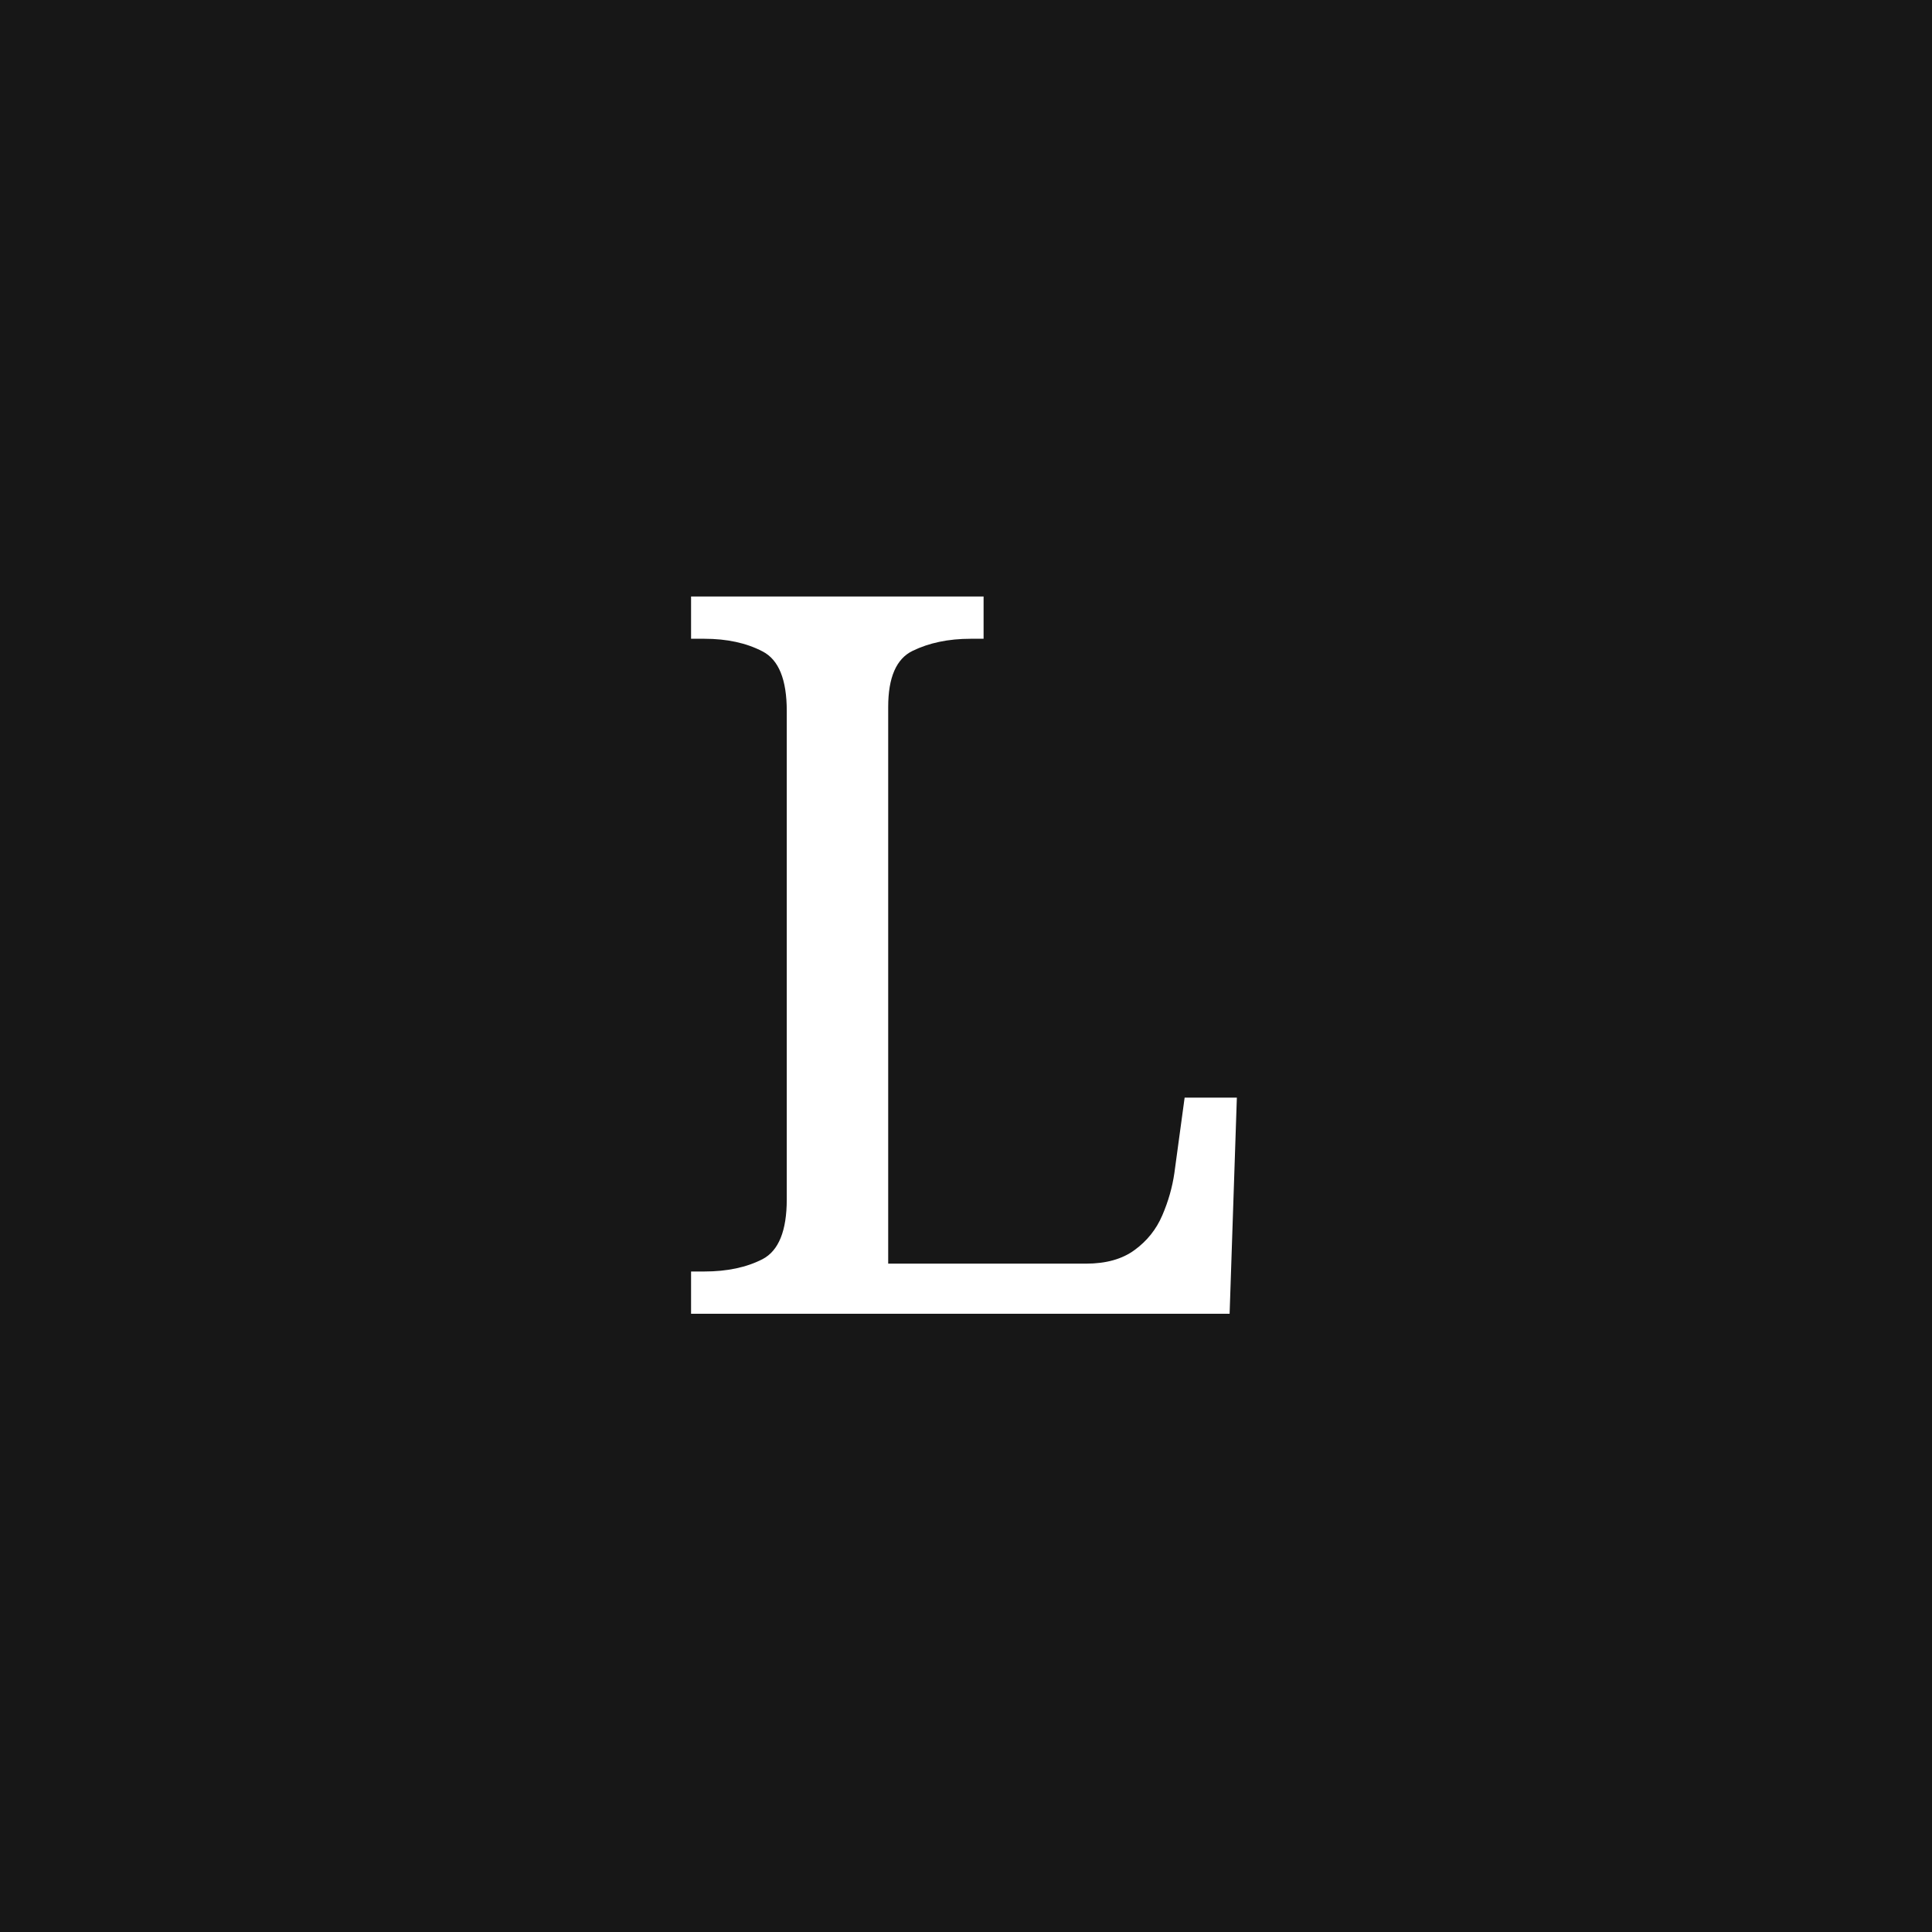
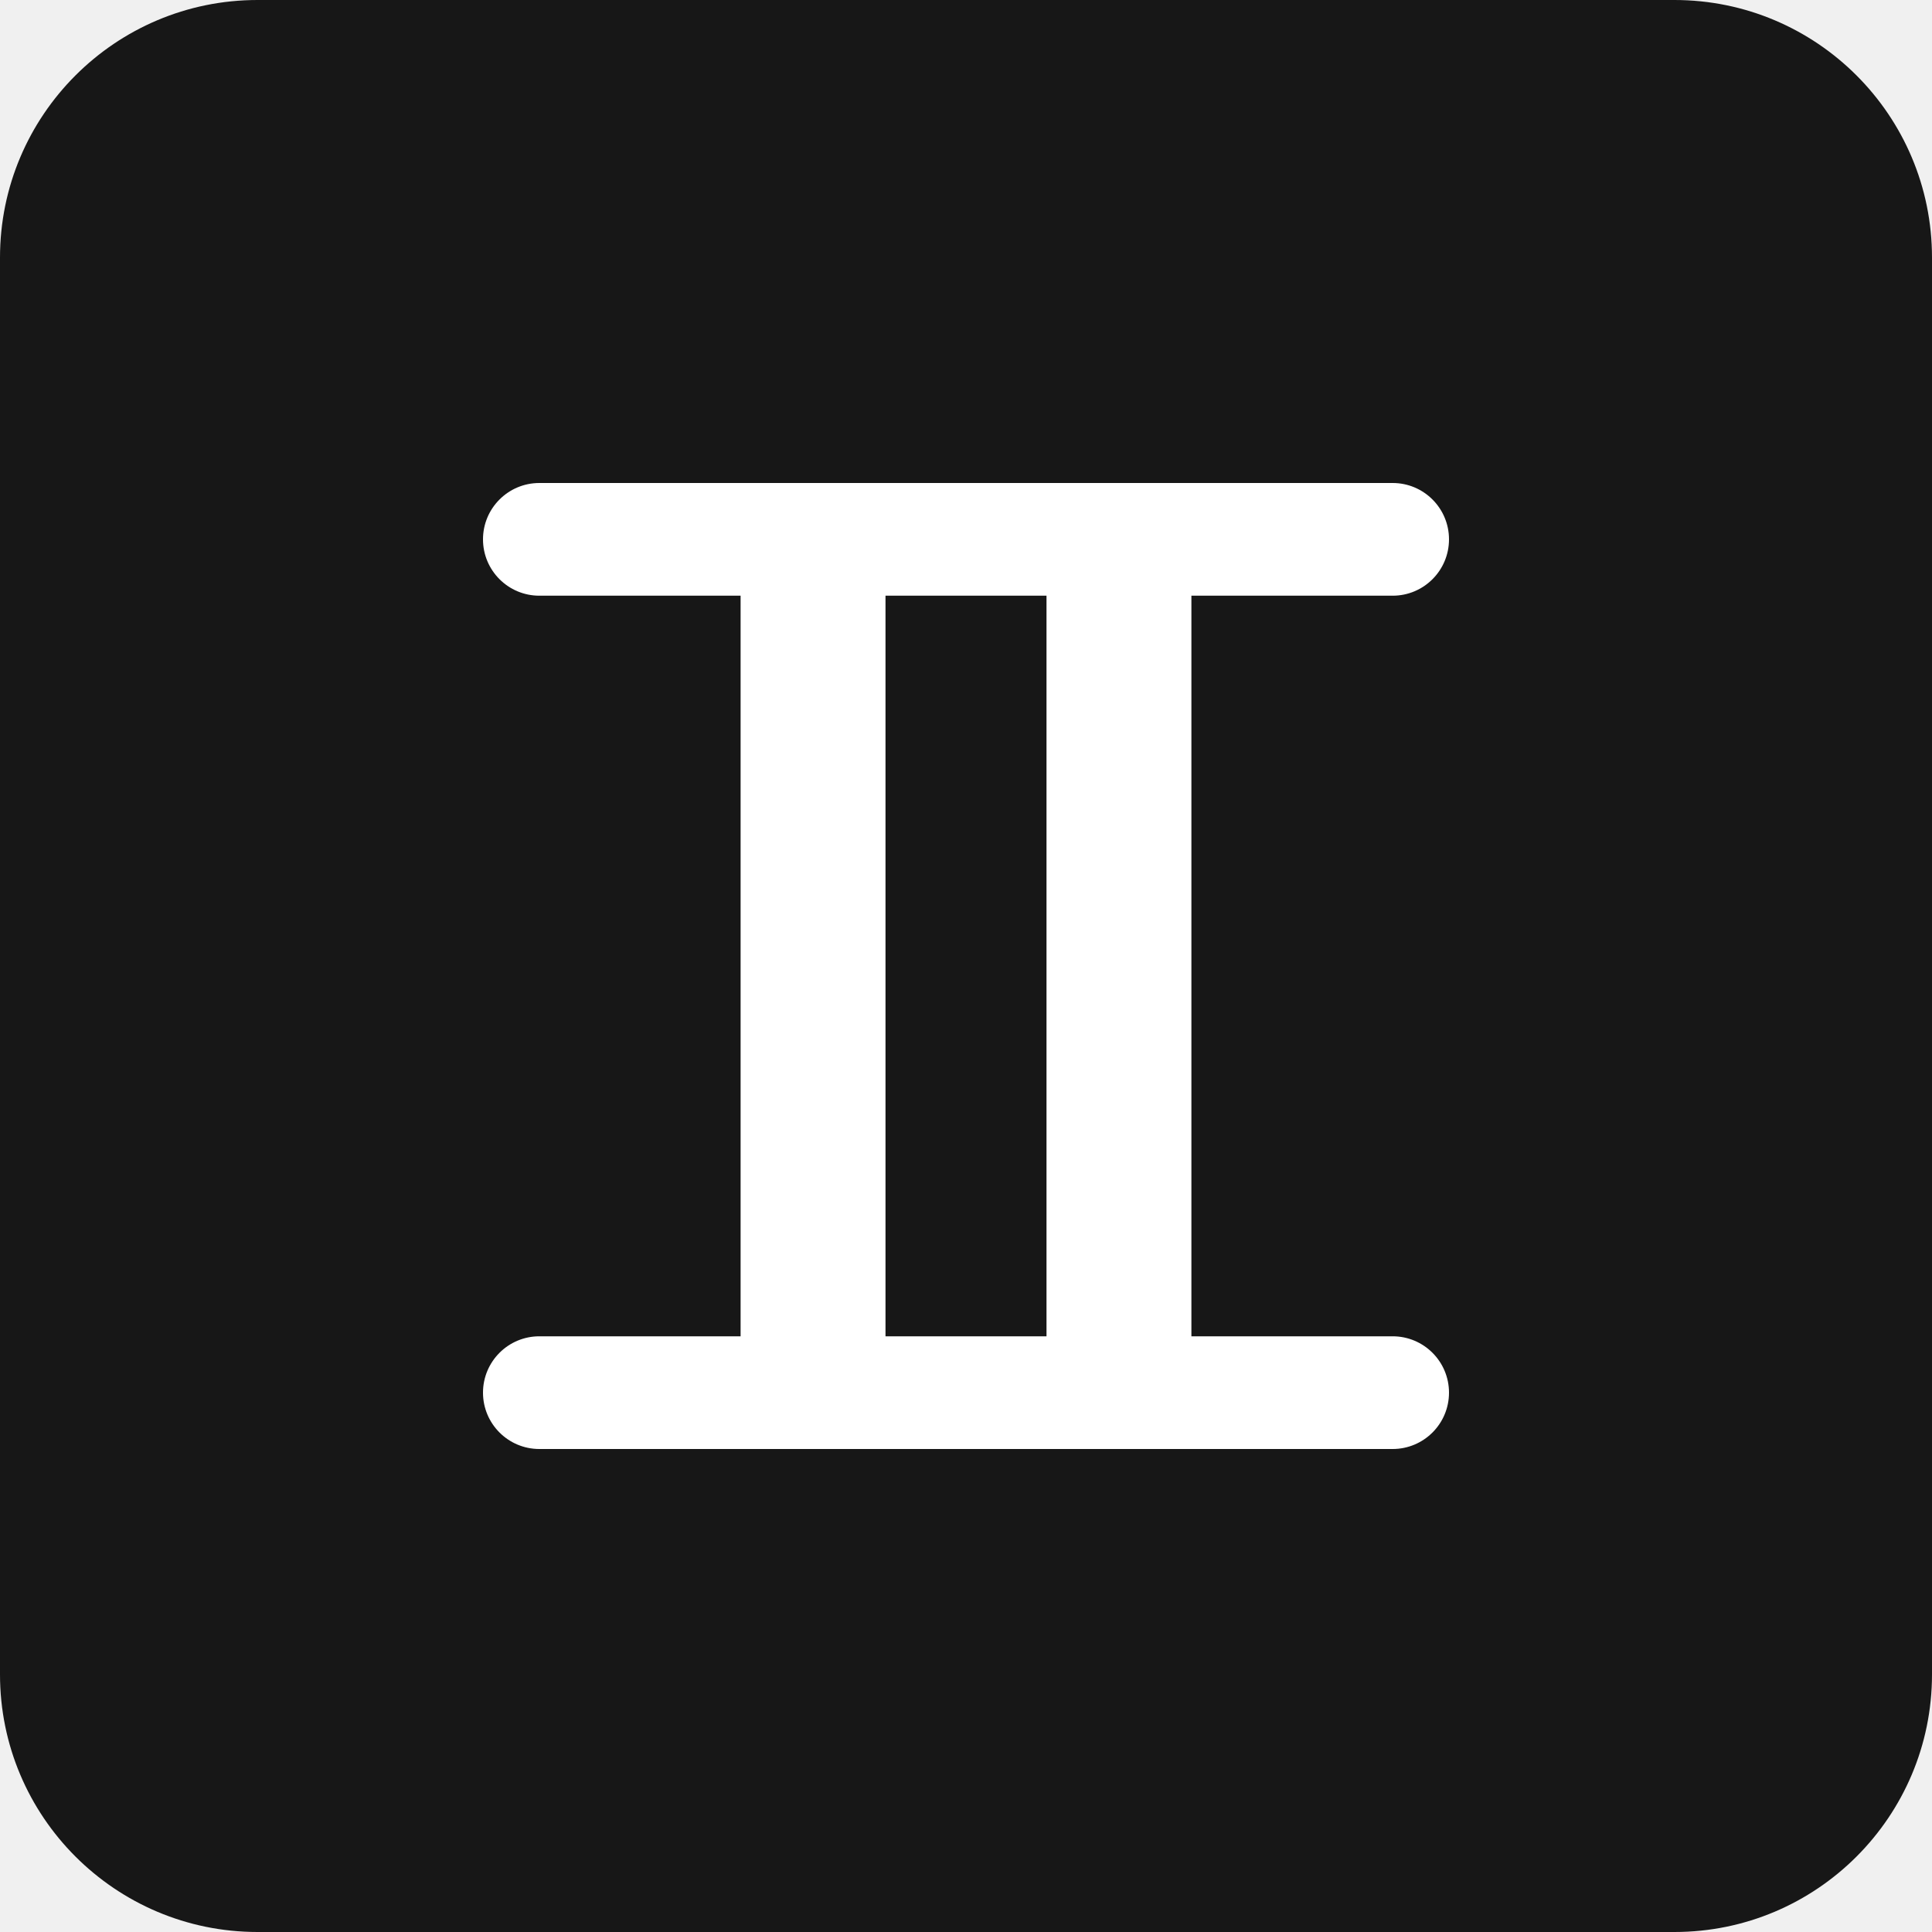
- <svg xmlns="http://www.w3.org/2000/svg" viewBox="0 0 100 100">
-   <rect width="100" height="100" fill="#171717" />
-   <text x="50" y="68" font-family="Georgia, serif" font-size="52" font-weight="500" fill="white" text-anchor="middle">L</text>
+ <svg xmlns="http://www.w3.org/2000/svg" viewBox="0 0 120 120" fill="none">
+   <rect width="120" height="120" rx="16" fill="#171717" />
+   <rect x="30" y="30" width="60" height="7" rx="3.5" fill="#fff" />
+   <rect x="46" y="30" width="9" height="60" rx="4.5" fill="#fff" />
+   <rect x="65" y="30" width="9" height="60" rx="4.5" fill="#fff" />
+   <rect x="30" y="83" width="60" height="7" rx="3.5" fill="#fff" />
</svg>
